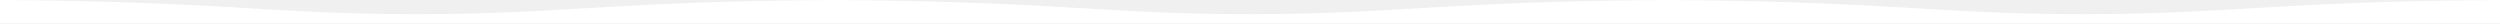
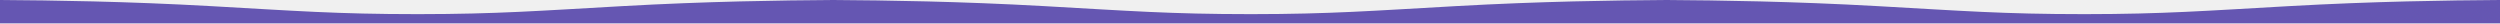
<svg xmlns="http://www.w3.org/2000/svg" width="4068" height="38">
-   <path d="M1356 38V0c-85.443.575-205.776 2.24-342.996 9.95-135.847 7.632-204.195 12.943-331.14 13.048L678 23c-129.435 0-197.785-5.34-335.004-13.05C205.776 2.24 85.443.574 0 0v38h1356zm1356 0V0c-85.443.575-205.776 2.24-342.996 9.95-135.847 7.632-204.195 12.943-331.14 13.048L2034 23c-129.435 0-197.785-5.34-335.004-13.05C1561.776 2.24 1441.443.574 1356 0v38h1356zm1356 0V0c-85.443.575-205.776 2.24-342.996 9.95-135.847 7.632-204.195 12.943-331.14 13.048L3390 23c-129.435 0-197.785-5.34-335.004-13.05C2917.776 2.24 2797.443.574 2712 0v38h1356z" fill="#FFF" fill-rule="evenodd" />
+   <path d="M1356 38V0c-85.443.575-205.776 2.24-342.996 9.95-135.847 7.632-204.195 12.943-331.14 13.048L678 23c-129.435 0-197.785-5.34-335.004-13.05C205.776 2.24 85.443.574 0 0v38h1356zm1356 0V0c-85.443.575-205.776 2.24-342.996 9.95-135.847 7.632-204.195 12.943-331.14 13.048L2034 23c-129.435 0-197.785-5.34-335.004-13.05C1561.776 2.24 1441.443.574 1356 0v38h1356zm1356 0V0c-85.443.575-205.776 2.24-342.996 9.95-135.847 7.632-204.195 12.943-331.14 13.048L3390 23c-129.435 0-197.785-5.34-335.004-13.05C2917.776 2.24 2797.443.574 2712 0v38h1356z" fill="#6556b2" fill-rule="evenodd" />
</svg>
